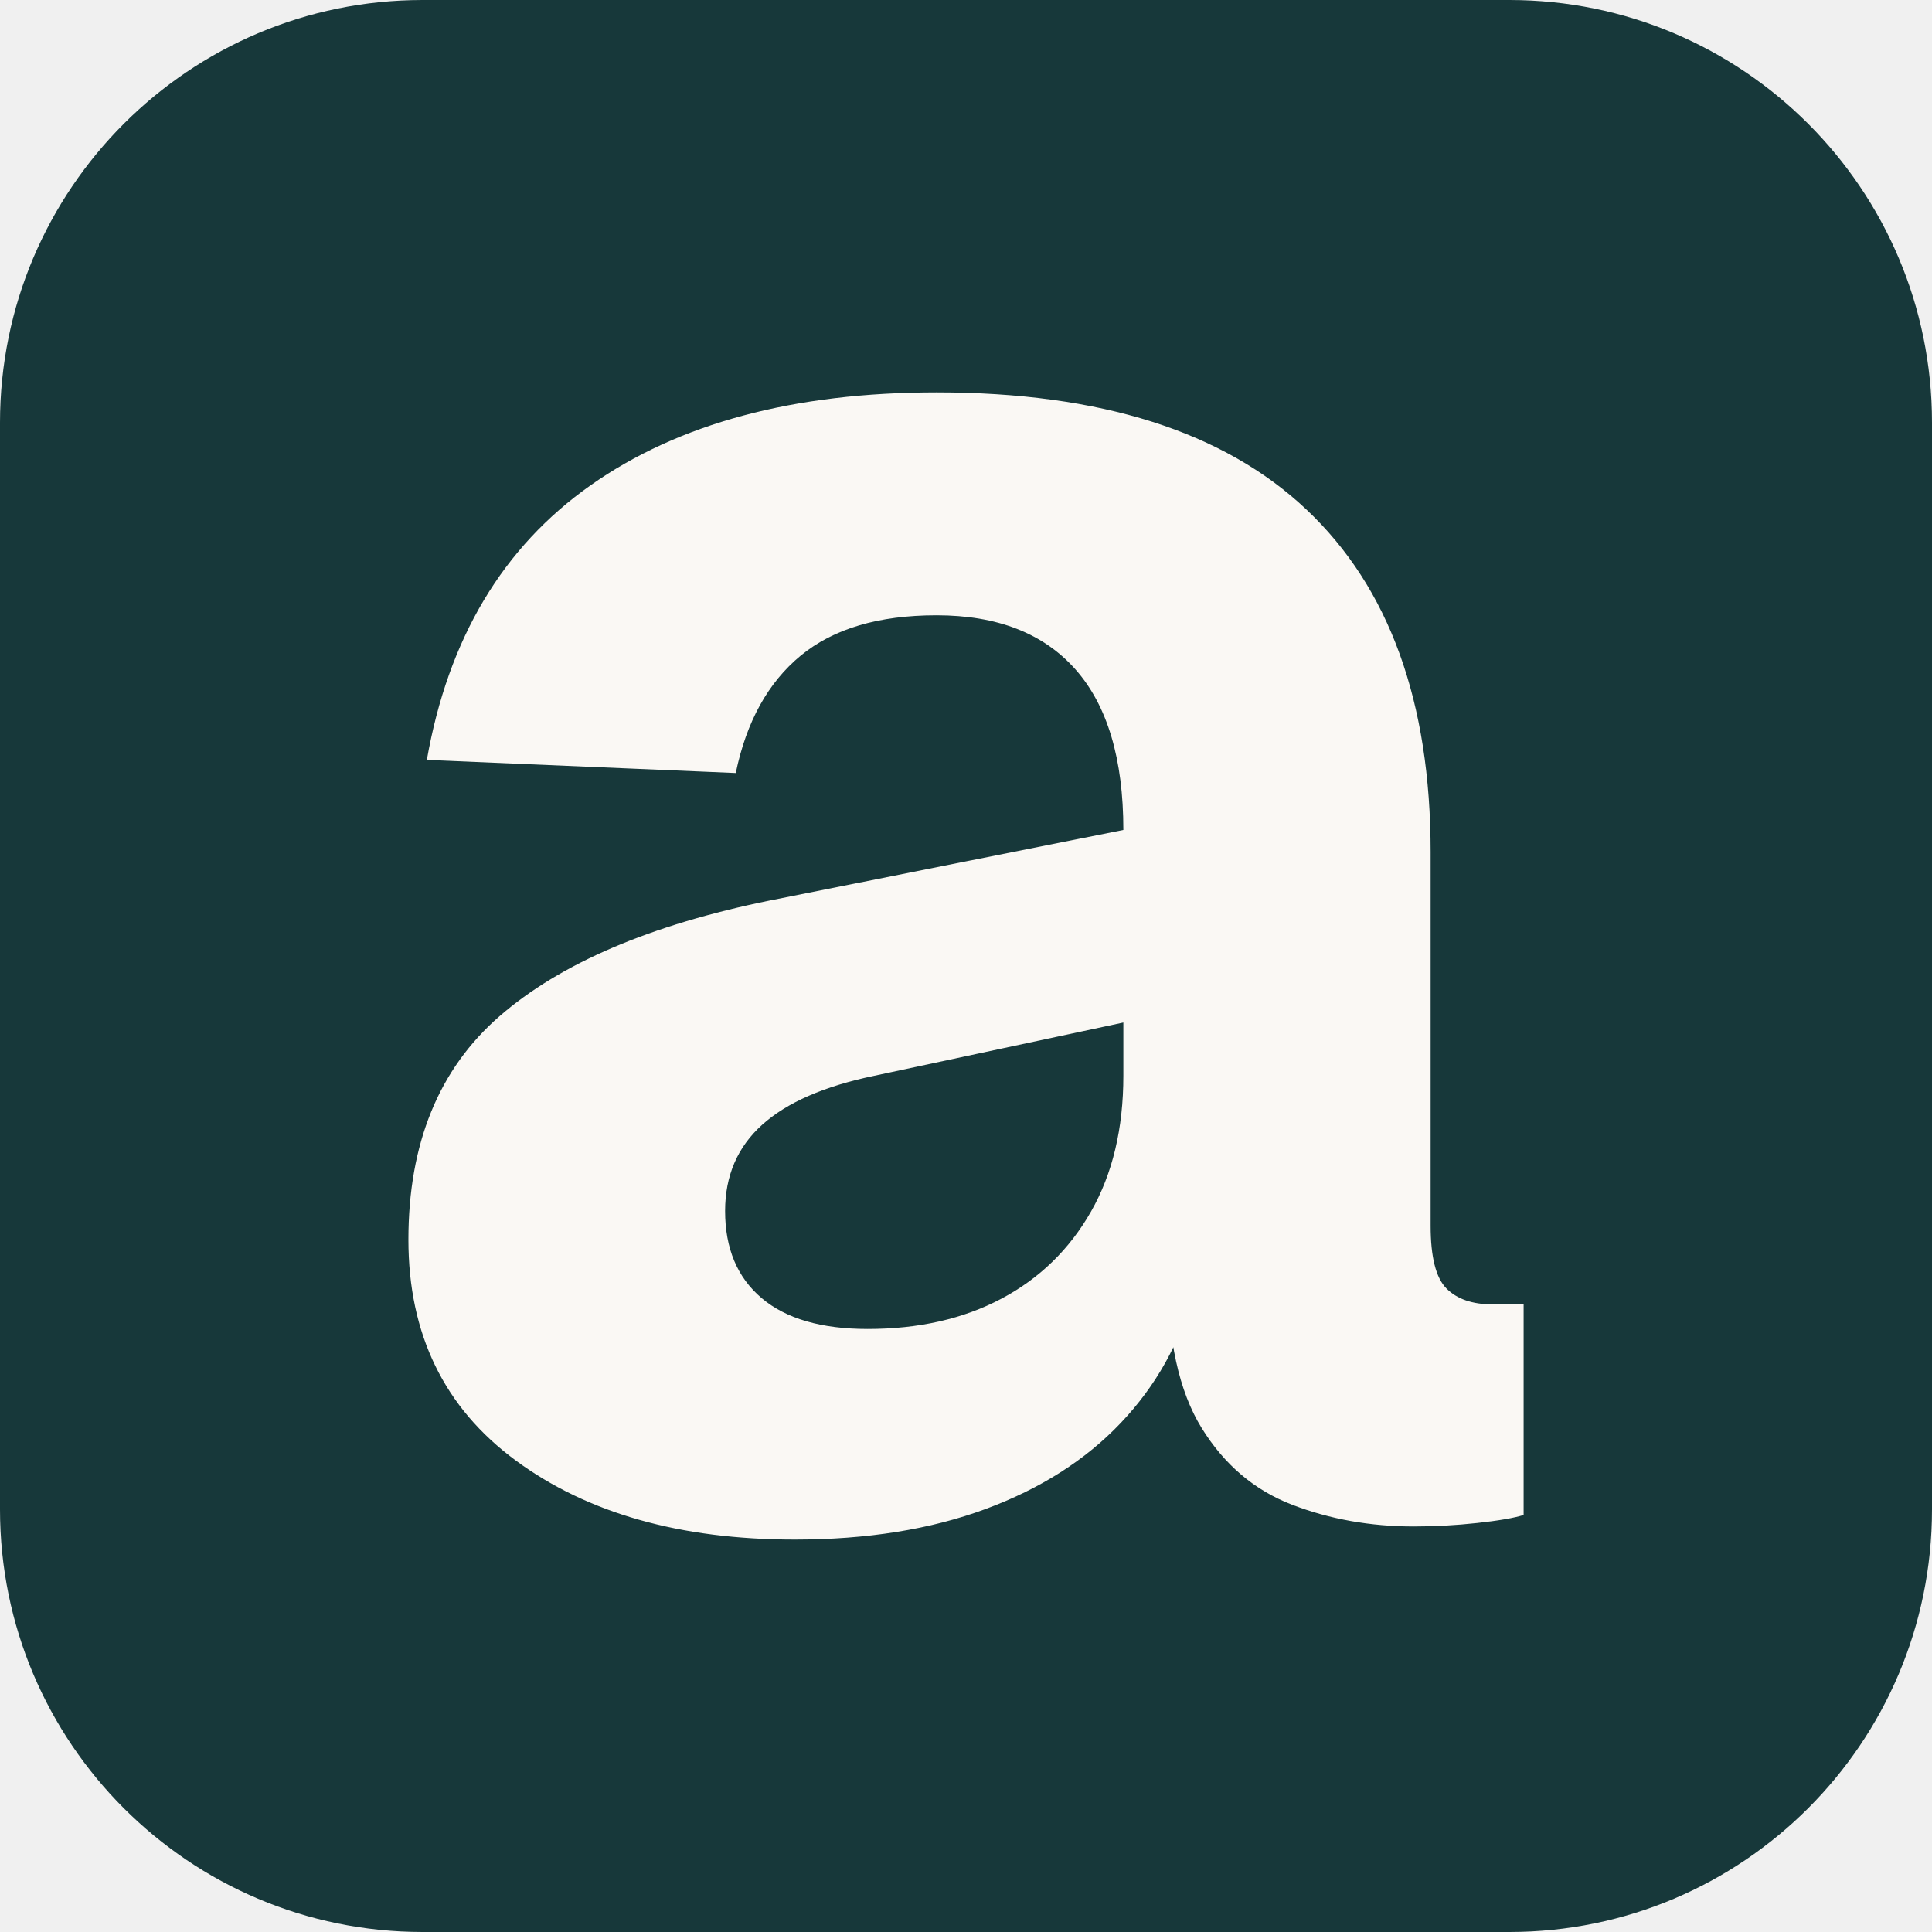
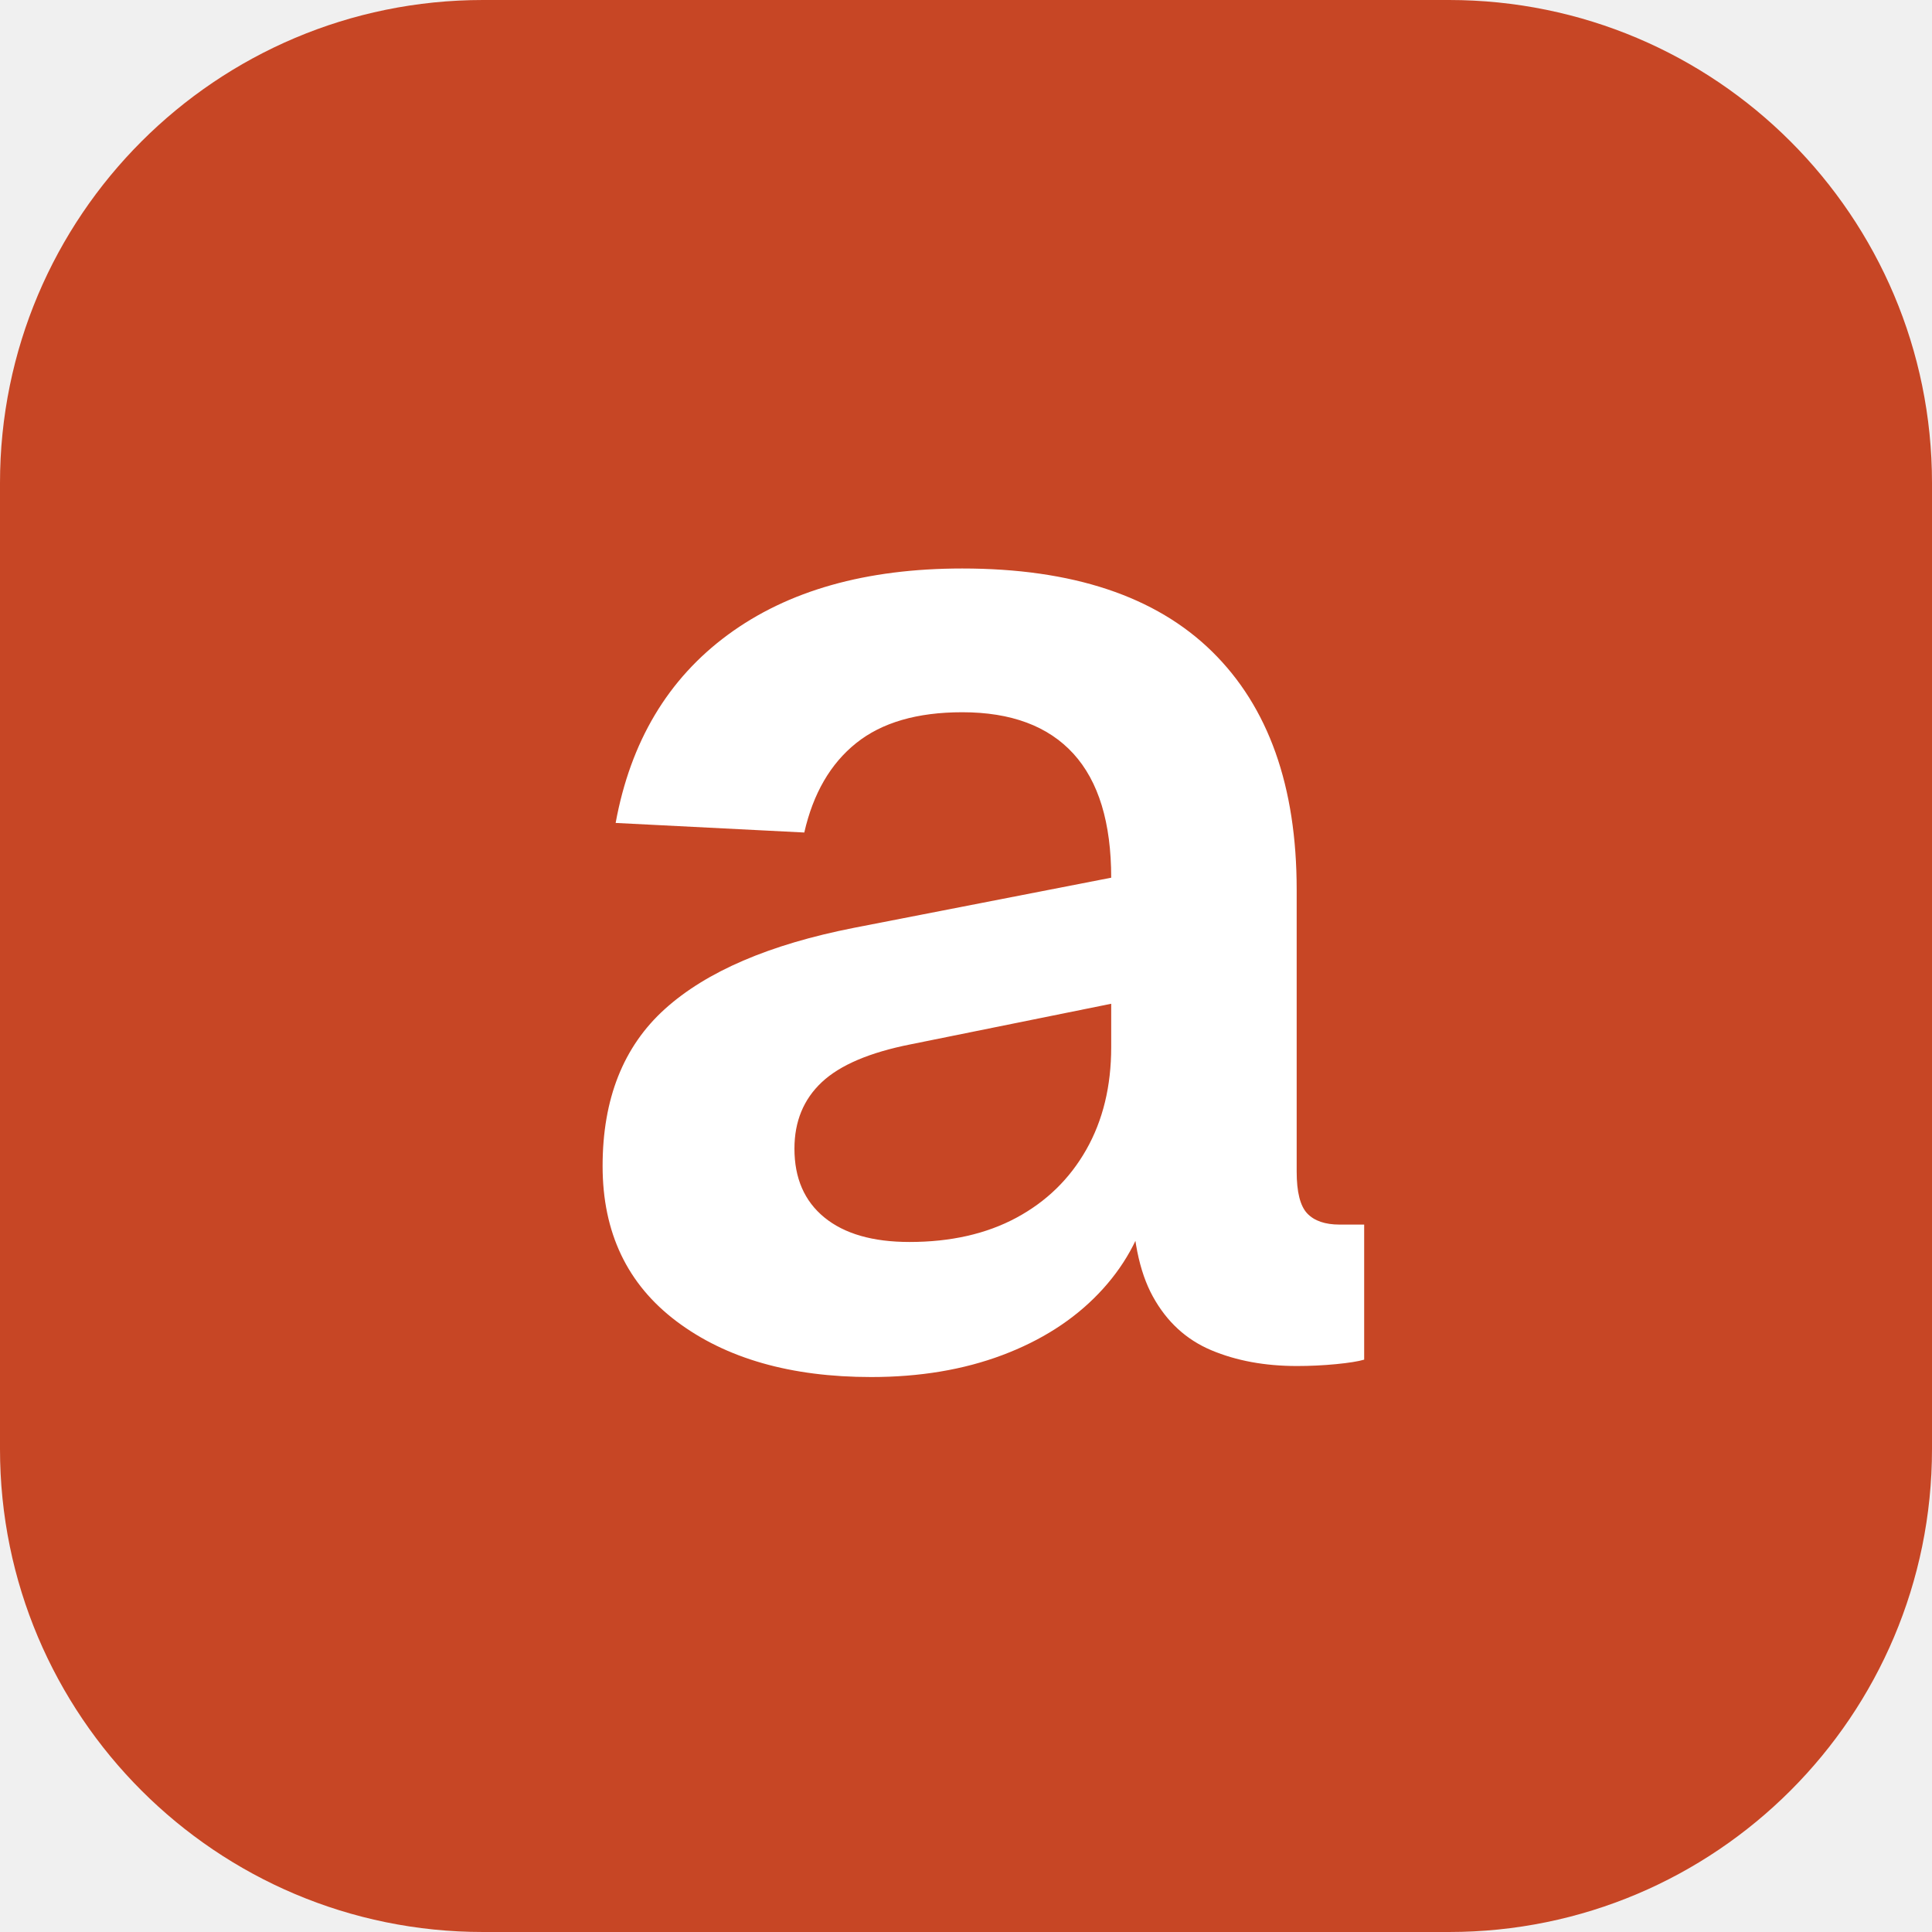
- <svg xmlns="http://www.w3.org/2000/svg" viewBox="0 0 64 64">
-   <rect width="64" height="64" rx="14" fill="#17383A" />
-   <path fill="#FAF8F4" transform="translate(11.032 50.186) scale(0.06786 -0.06786)" d="M225.4 -12Q141.6 -12 89.2 26.6Q36.8 65.2 36.8 134.4Q36.8 204.8 81.3 243.5Q125.8 282.2 213.4 300L385.801 334.4Q385.801 386.4 362.4 412.801Q339 439.201 294.599 439.201Q252.199 439.201 228.298 419.501Q204.398 399.801 196.598 362.2L45.8 368.6Q61.4 457.4 125.8 502.7Q190.2 548 294.599 548Q414.598 548 475.198 490.8Q535.798 433.6 535.798 323.6V141.199Q535.798 118.399 543.498 110.599Q551.198 102.799 566.198 102.799H581.198V0Q574.198 -2.2 558.598 -3.9Q542.999 -5.6 527.599 -5.6Q495.799 -5.6 468.199 5Q440.599 15.6 423.999 42.5Q407.4 69.4 407.4 118.4L419.8 108Q410.4 72.2 384.6 45Q358.8 17.8 318.5 2.9Q278.2 -12 225.4 -12ZM260.999 90.799Q298.399 90.799 326.3 105.599Q354.2 120.399 370 148.1Q385.801 175.8 385.801 214.4V240.401L264.198 214.4Q227.598 206.8 209.498 190.5Q191.398 174.2 191.398 148.4Q191.398 120.999 209.198 105.899Q226.998 90.799 260.999 90.799Z" />
+ <svg xmlns="http://www.w3.org/2000/svg" viewBox="0 0 64 64" width="64" height="64">
+   <rect width="64" height="64" rx="16.00" fill="#C74625" />
+   <path fill="#FFFFFF" d="M28.861 45.616Q24.867 45.616 22.414 43.773Q19.962 41.93 19.962 38.627Q19.962 35.286 22.026 33.424Q24.09 31.562 28.285 30.736L36.81 29.075Q36.81 26.339 35.557 24.966Q34.304 23.594 31.875 23.594Q29.638 23.594 28.362 24.616Q27.085 25.638 26.643 27.578L20.394 27.261Q21.133 23.219 24.114 21.026Q27.094 18.832 31.875 18.832Q37.347 18.832 40.15 21.582Q42.954 24.333 42.954 29.469V38.81Q42.954 39.827 43.304 40.197Q43.655 40.566 44.375 40.566H45.19V45.04Q44.902 45.126 44.259 45.189Q43.616 45.251 42.963 45.251Q41.37 45.251 40.126 44.728Q38.883 44.205 38.192 42.952Q37.501 41.699 37.501 39.491L38.058 39.856Q37.645 41.546 36.387 42.856Q35.13 44.166 33.2 44.891Q31.27 45.616 28.861 45.616ZM30.128 41.142Q32.173 41.142 33.666 40.341Q35.158 39.539 35.984 38.085Q36.81 36.63 36.81 34.691V33.251L30.166 34.595Q28.131 34.998 27.224 35.848Q26.317 36.698 26.317 38.051Q26.317 39.52 27.31 40.331Q28.304 41.142 30.128 41.142Z" />
</svg>
